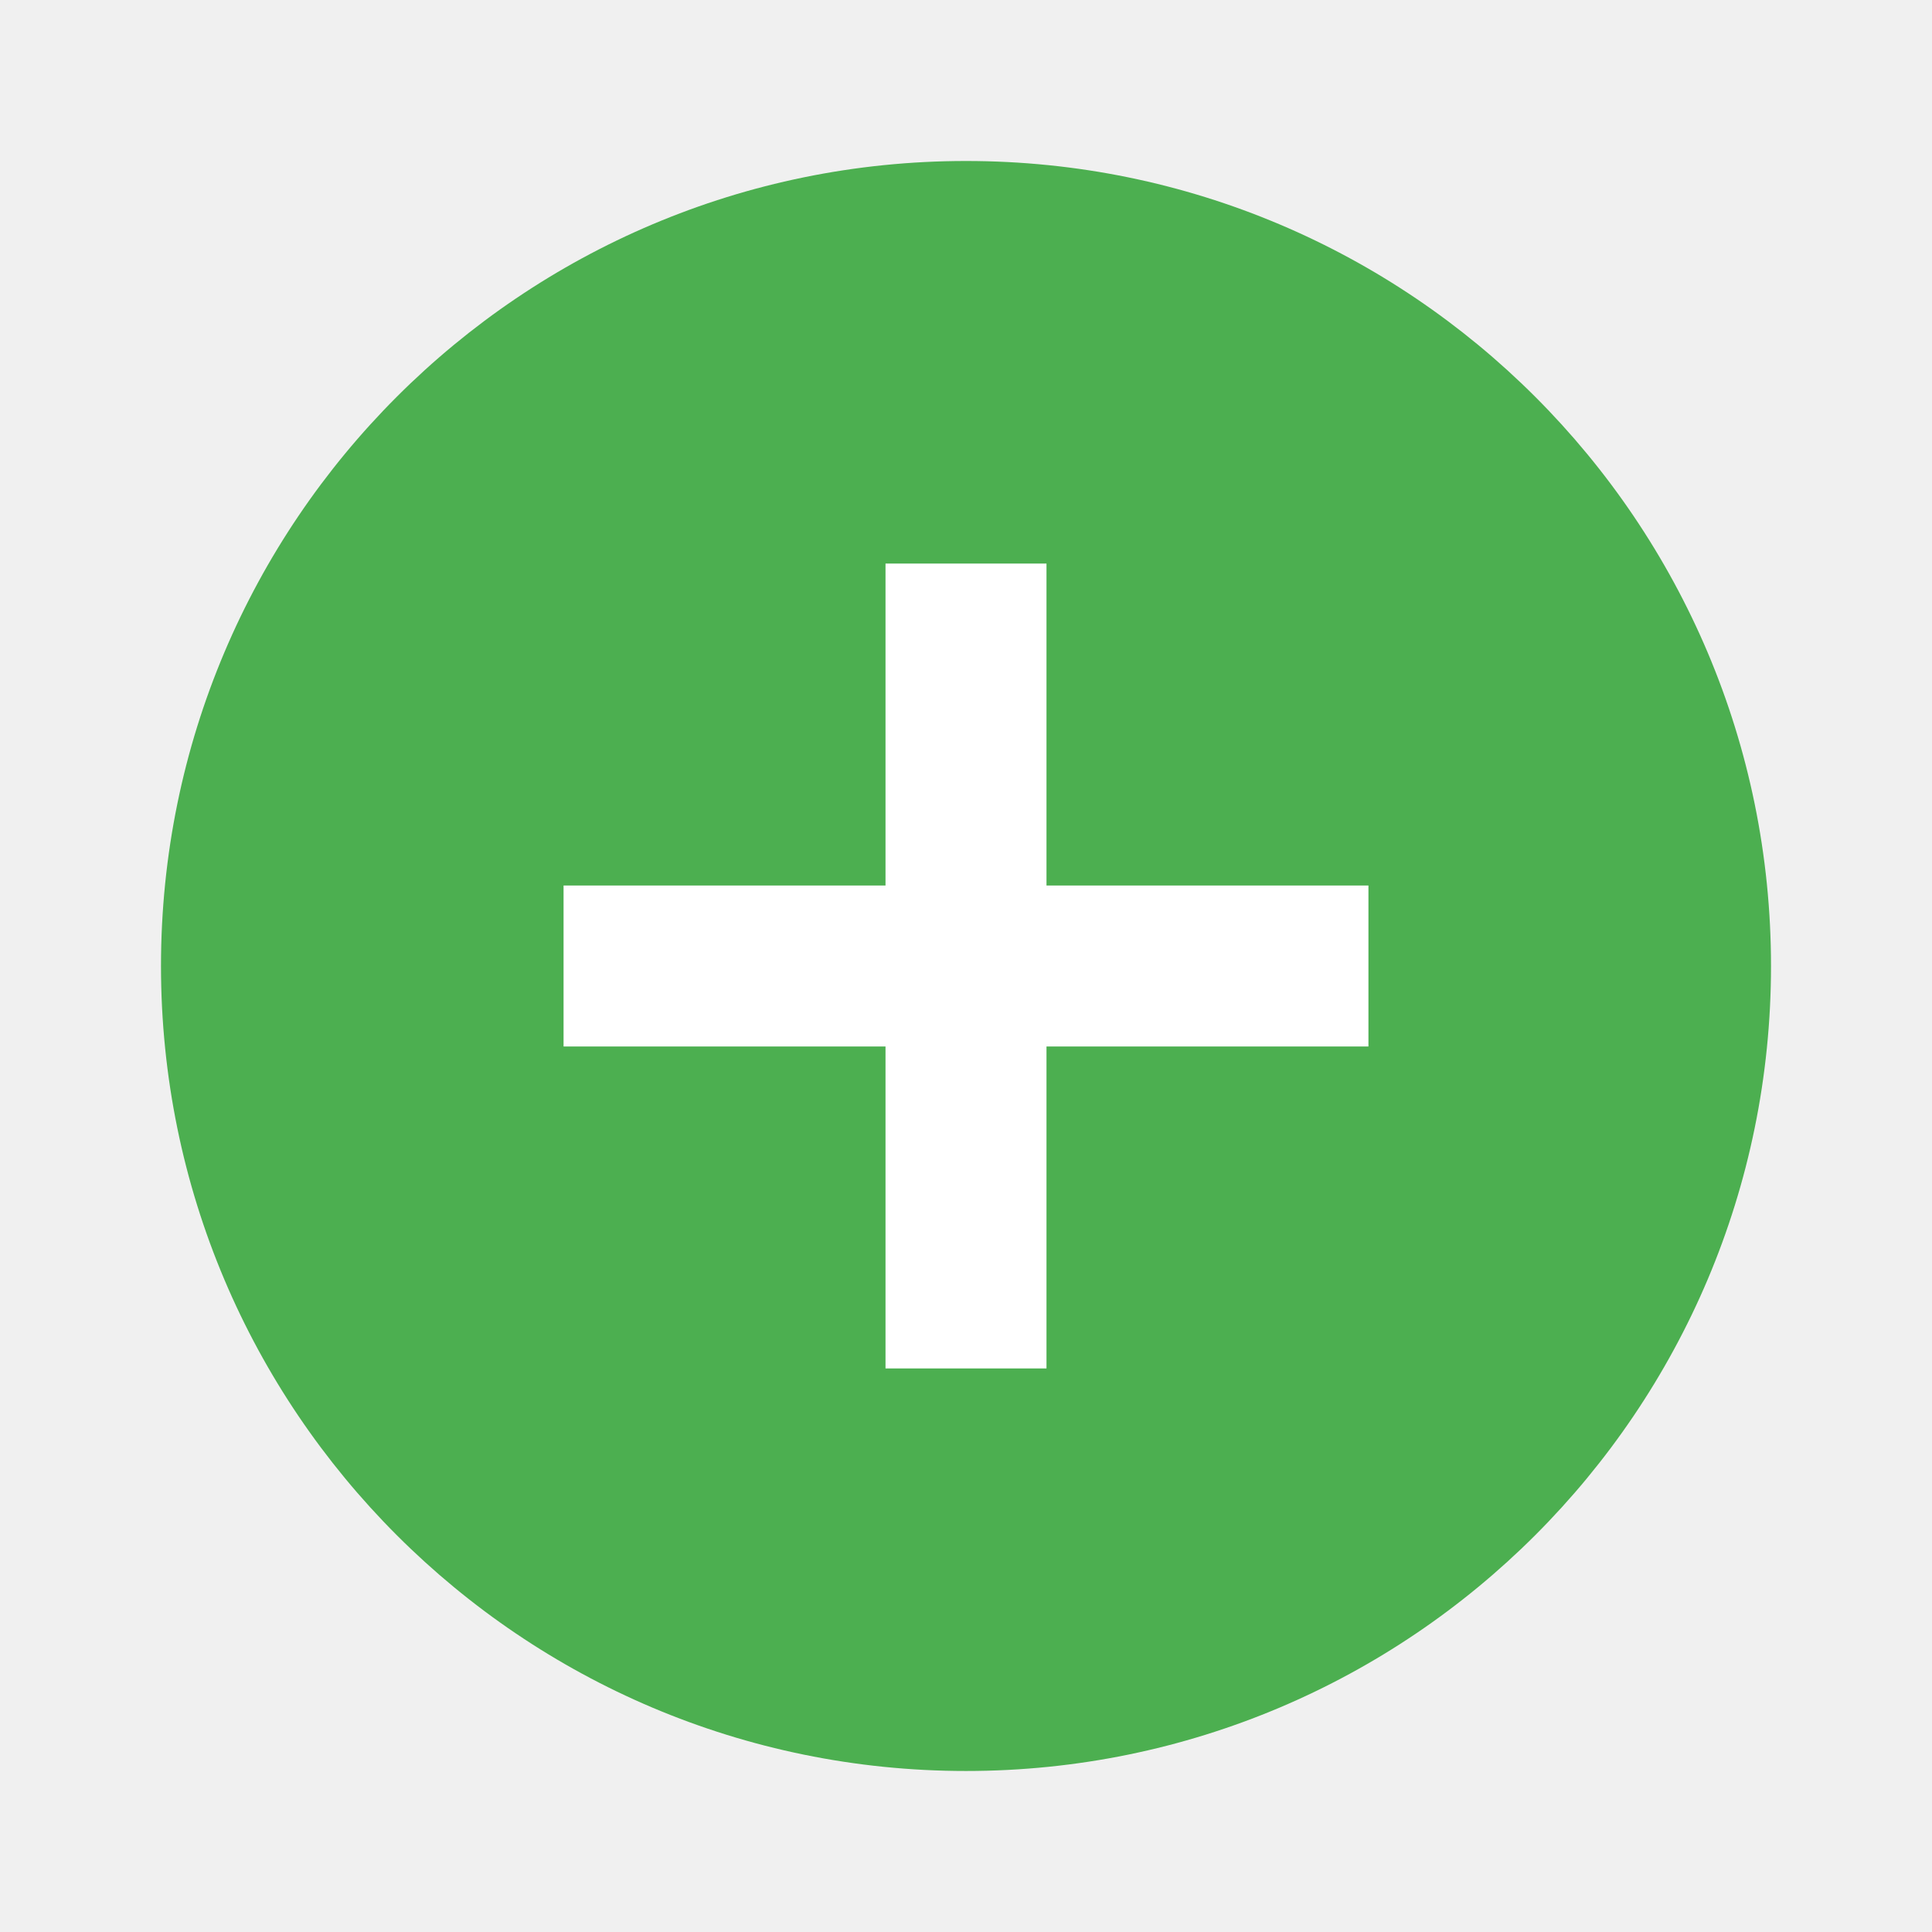
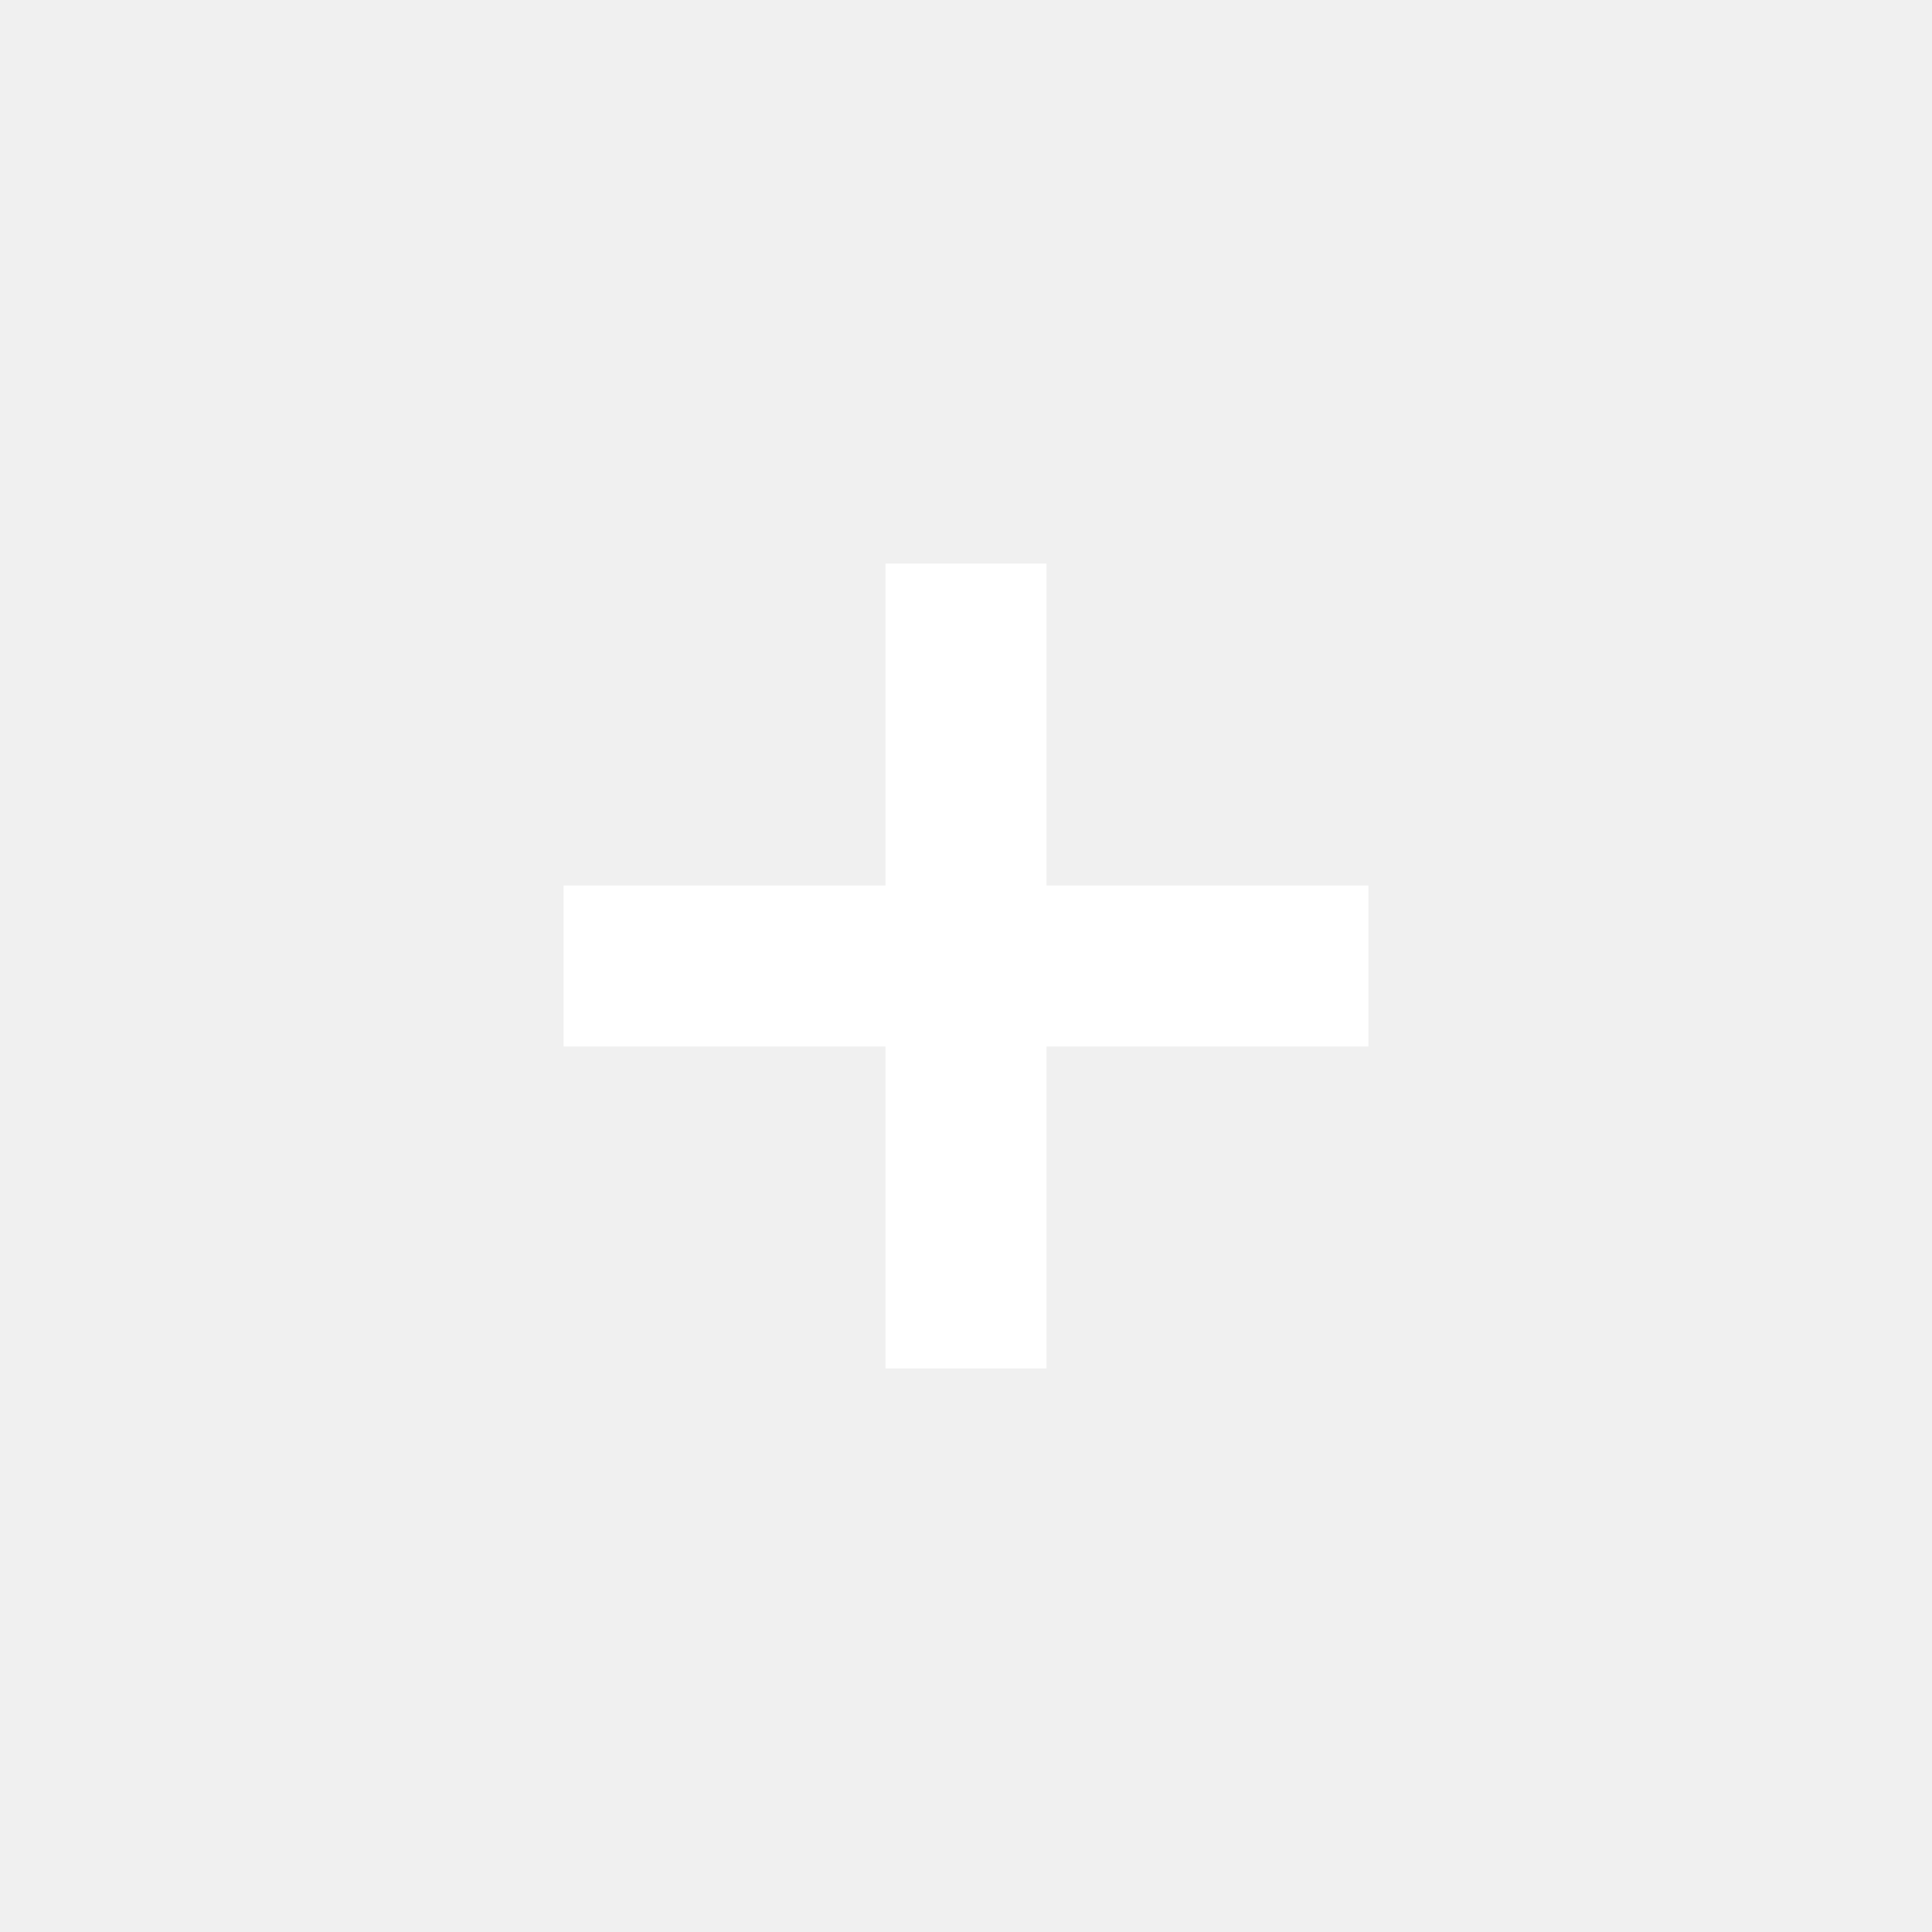
<svg xmlns="http://www.w3.org/2000/svg" width="40px" height="40px" viewBox="0 0 100 100" fill="none">
-   <path d="M91.667 50C91.667 73.01 73.01 91.666 50 91.666C26.99 91.666 8.333 73.01 8.333 50C8.333 26.989 26.99 8.333 50 8.333C73.01 8.333 91.667 26.989 91.667 50Z" fill="#4CAF50" />
+   <path opacity="0" d="M91.667 50C91.667 73.01 73.01 91.666 50 91.666C26.99 91.666 8.333 73.01 8.333 50C8.333 26.989 26.99 8.333 50 8.333C73.01 8.333 91.667 26.989 91.667 50Z" fill="#4CAF50" />
  <path d="M45.834 29.17L54.166 29.17V70.83L45.834 70.83V29.17Z" fill="white" />
  <path d="M70.83 45.834V54.166L29.17 54.166V45.834L70.83 45.834Z" fill="white" />
</svg>
